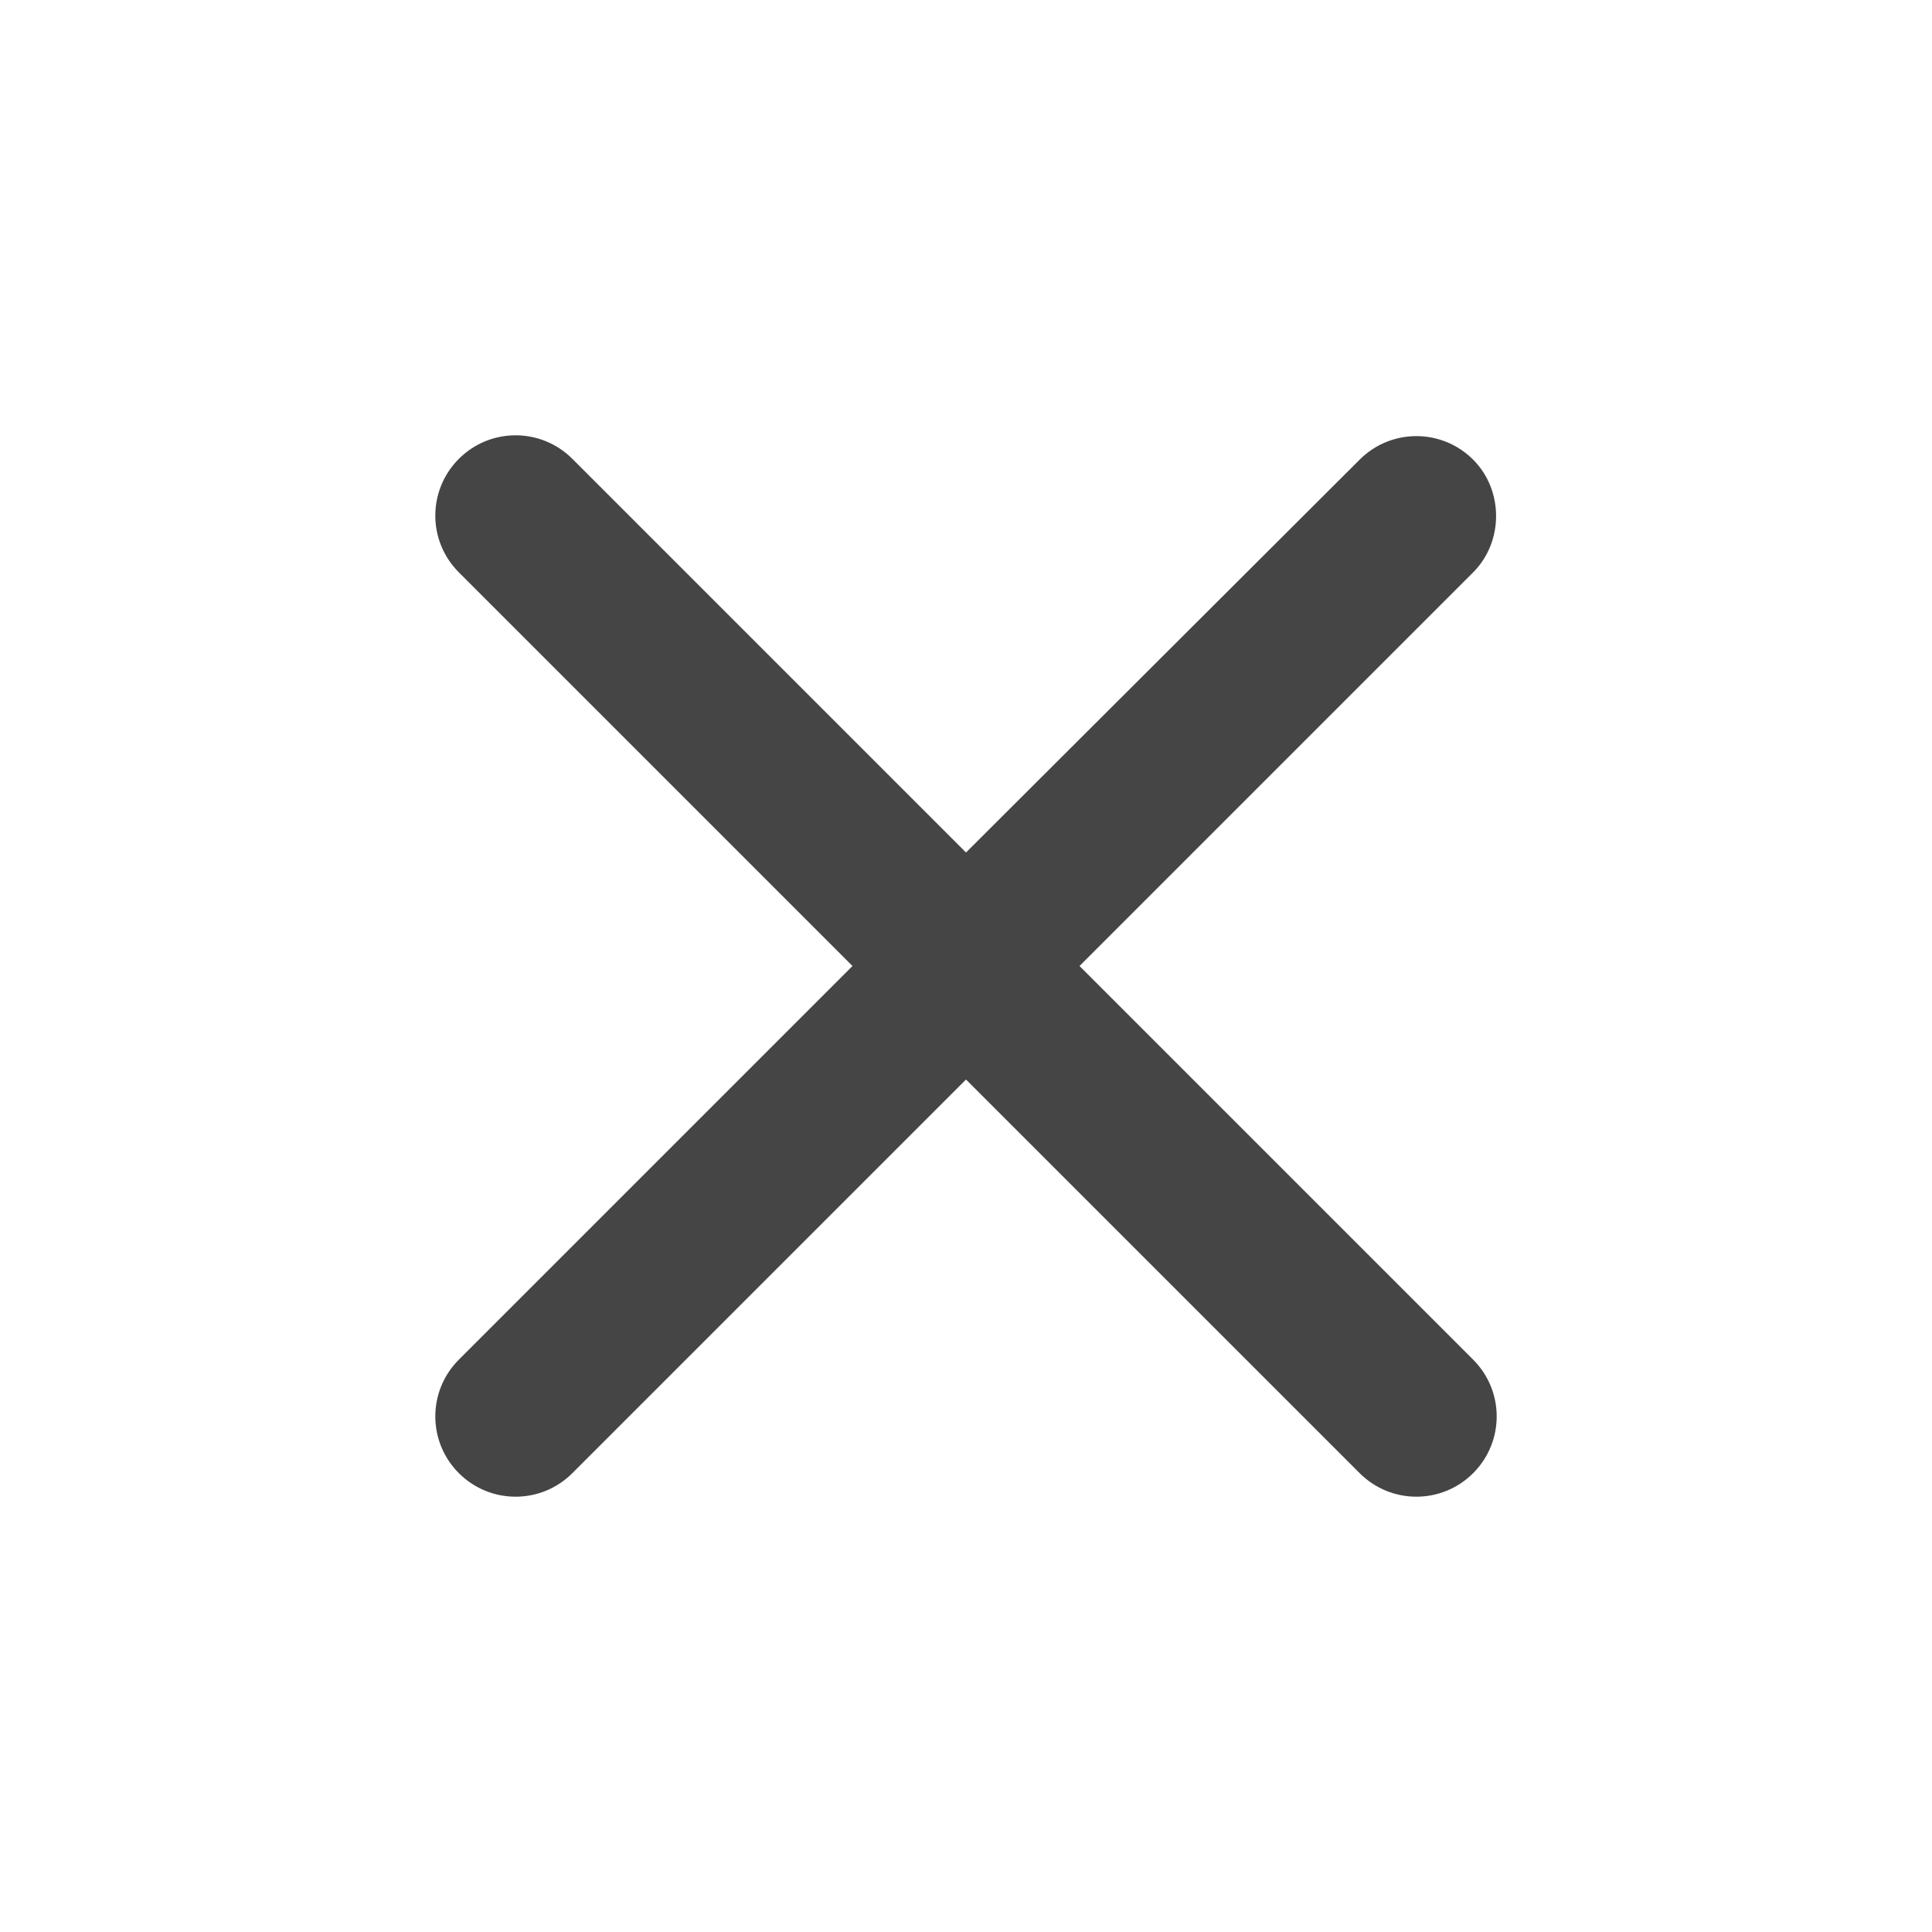
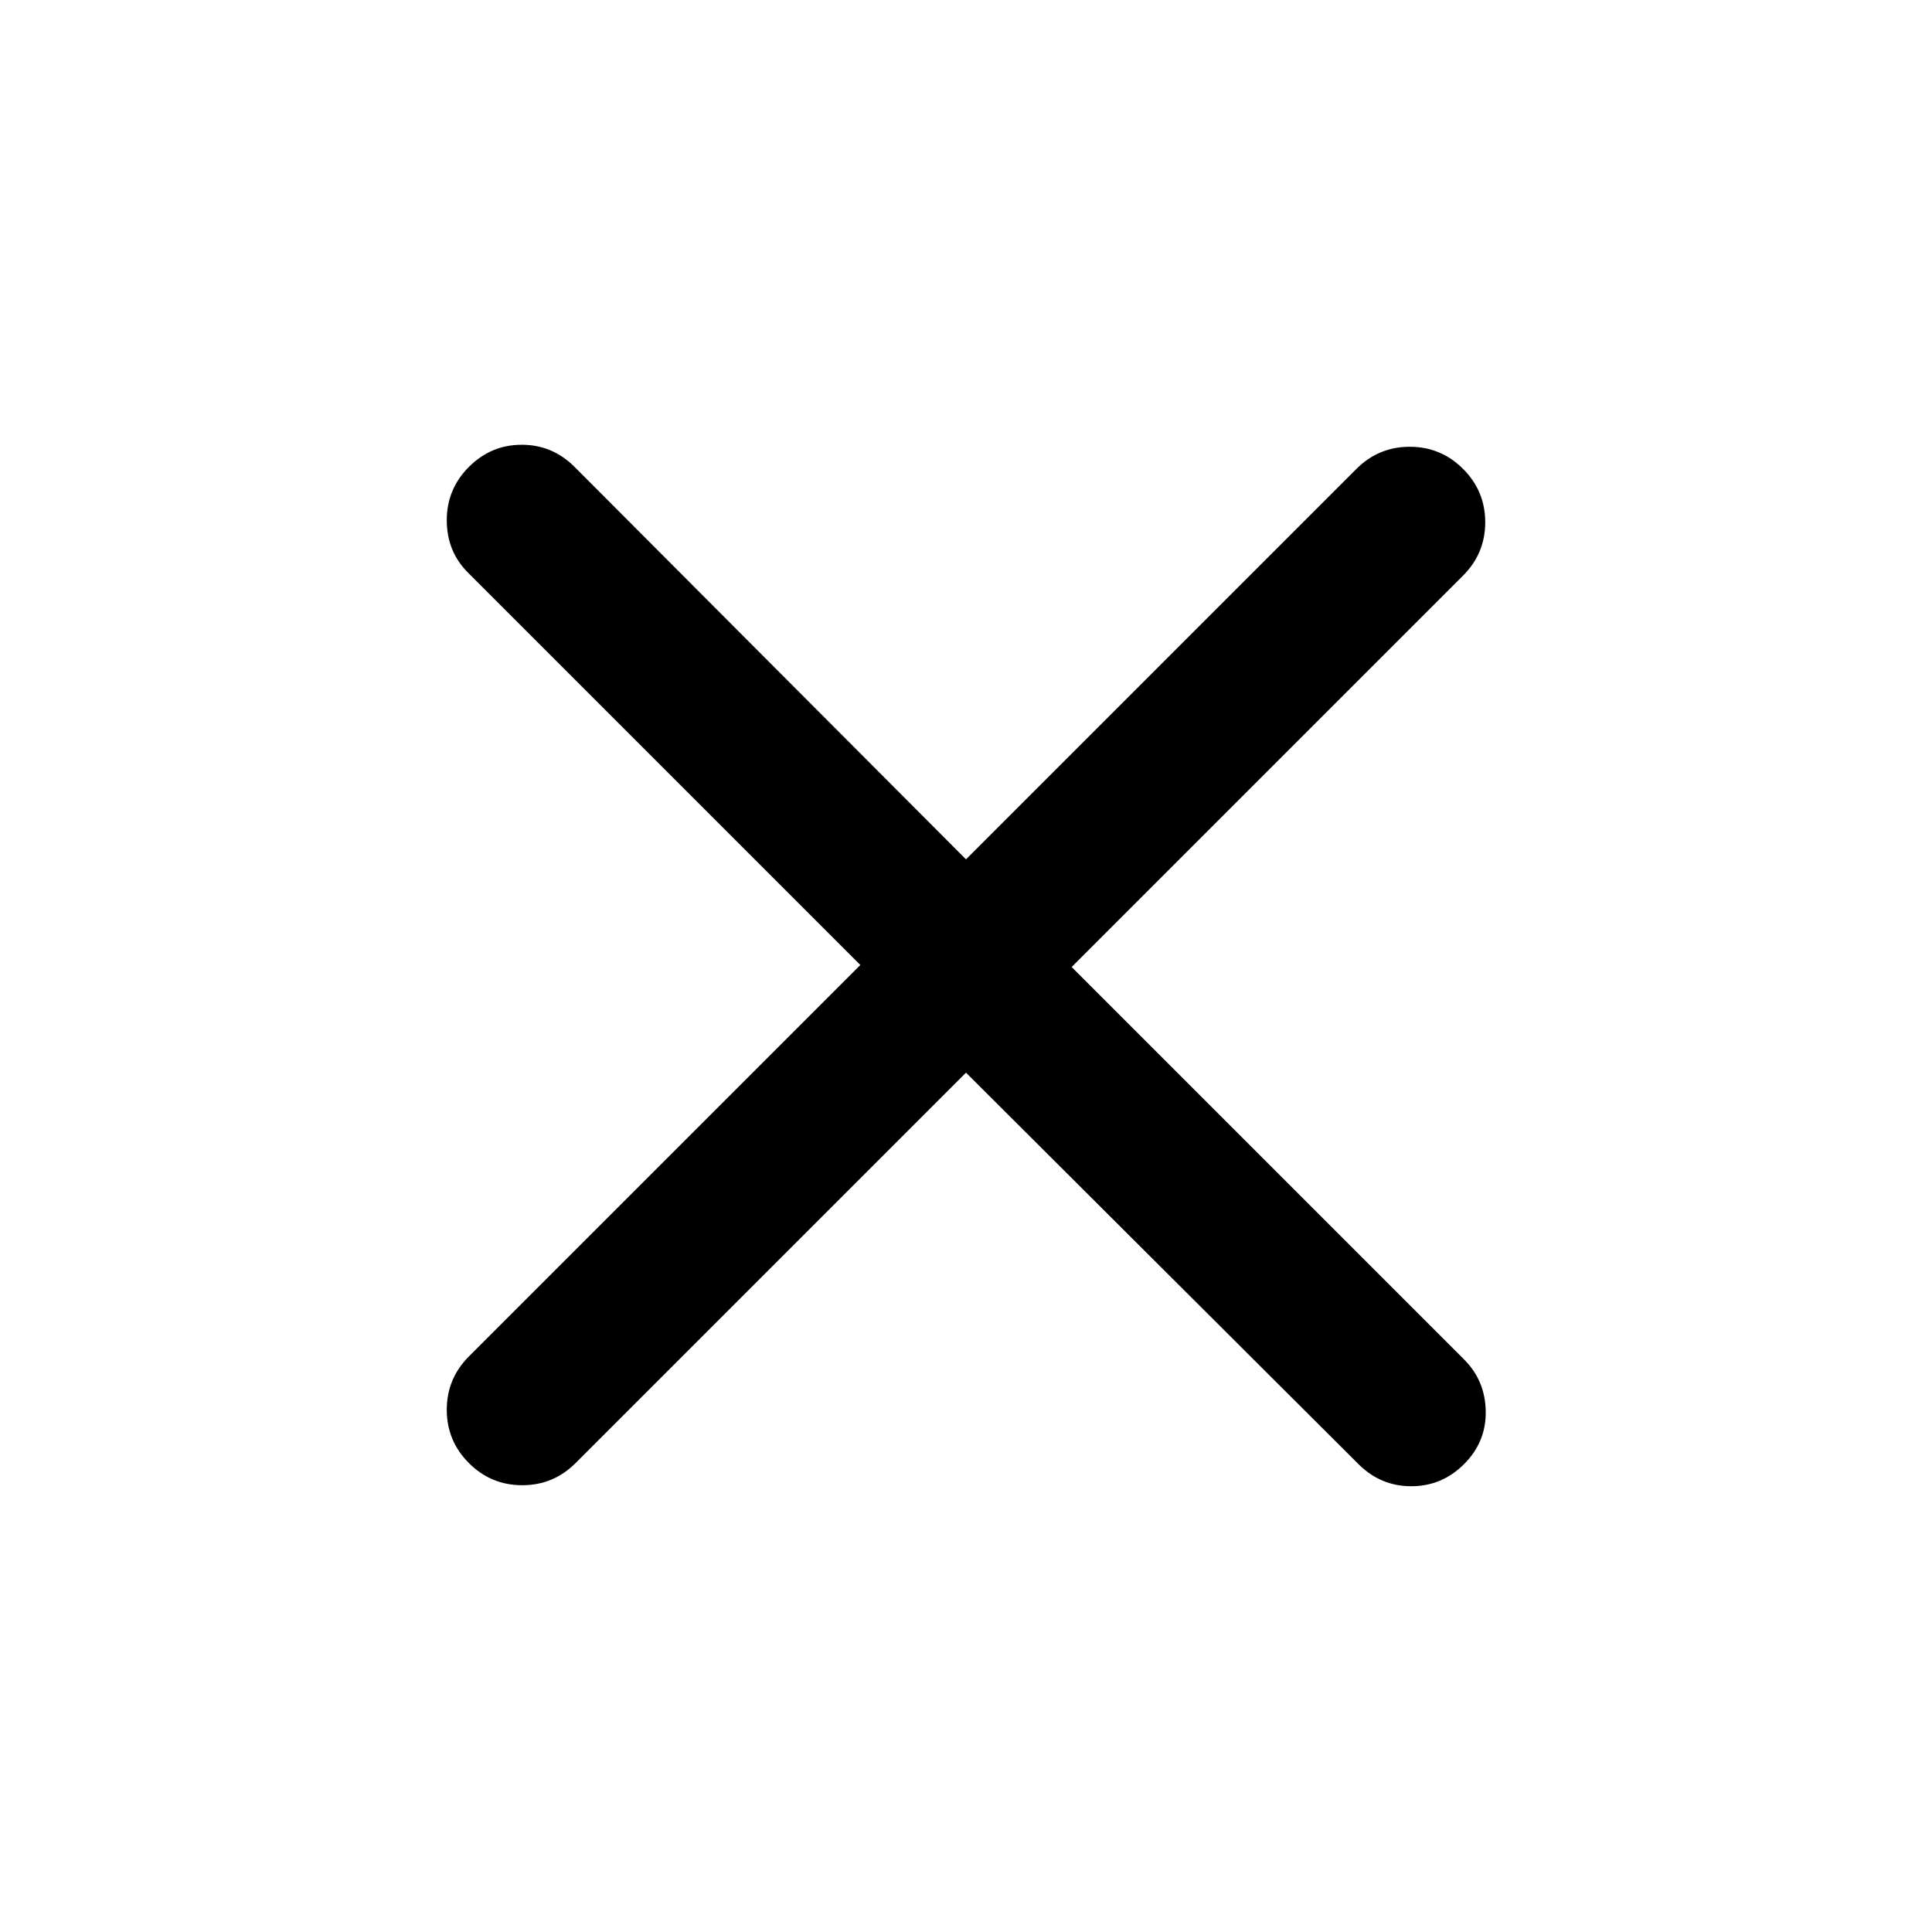
- <svg xmlns="http://www.w3.org/2000/svg" fill="#454545" width="24" height="24" viewBox="0 0 24 24">
-   <path d="M0 0h24v24H0V0z" fill="none" />
-   <path d="M18.3 5.71c-.39-.39-1.02-.39-1.41 0L12 10.59 7.11 5.7c-.39-.39-1.02-.39-1.41 0-.39.39-.39 1.02 0 1.41L10.59 12 5.7 16.89c-.39.39-.39 1.02 0 1.41.39.39 1.02.39 1.41 0L12 13.41l4.89 4.89c.39.39 1.02.39 1.41 0 .39-.39.39-1.02 0-1.41L13.41 12l4.89-4.89c.38-.38.38-1.02 0-1.4z" />
+ <svg xmlns="http://www.w3.org/2000/svg" viewBox="0 96 960 960">
+   <path d="M480 629 286 823q-11 11-26.5 11T233 823q-11-11-11-26.5t11-26.5l194.5-194.5-195-195Q222 370 222 354.5t11-26.5q11-11 26.25-11t26.25 11L480 523l194-194q11-11 26.5-11t26.5 11q11 11 11 26.5T727 382L532.5 576.5l195 195q10.5 10.5 10.75 25.75T727.5 823.5q-11 11-26.25 11t-26.25-11L480 629Z" />
</svg>
